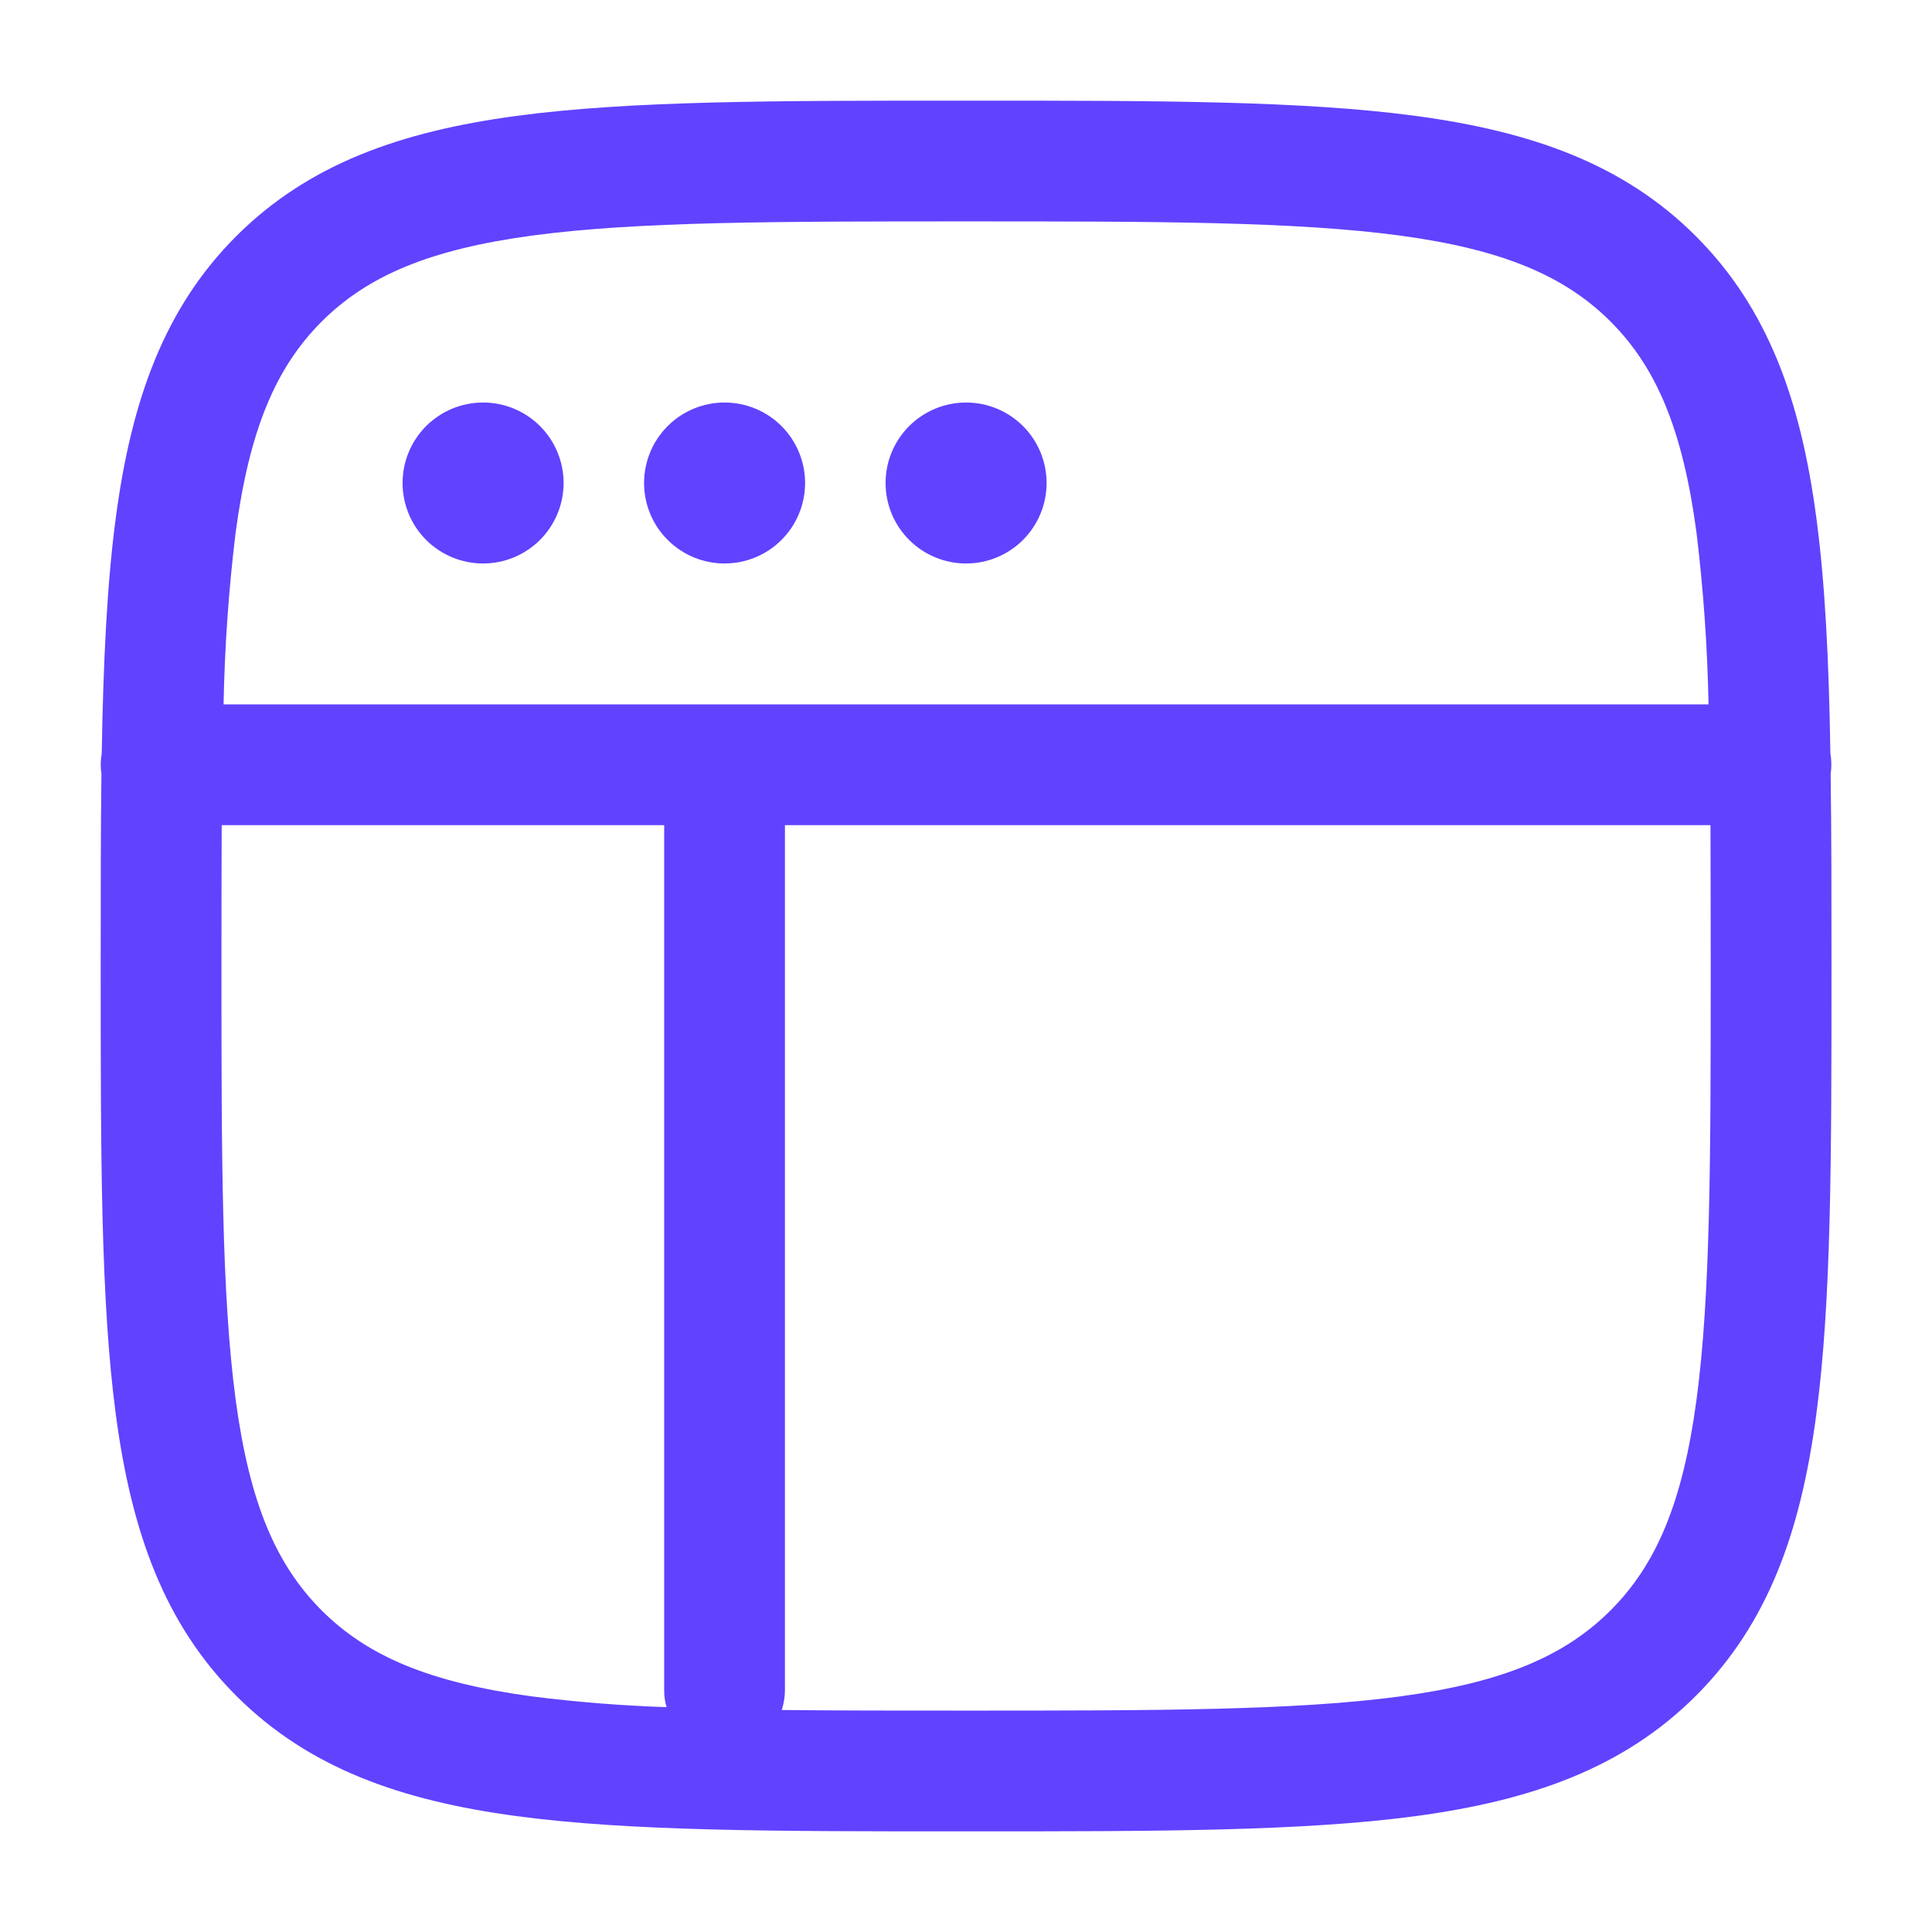
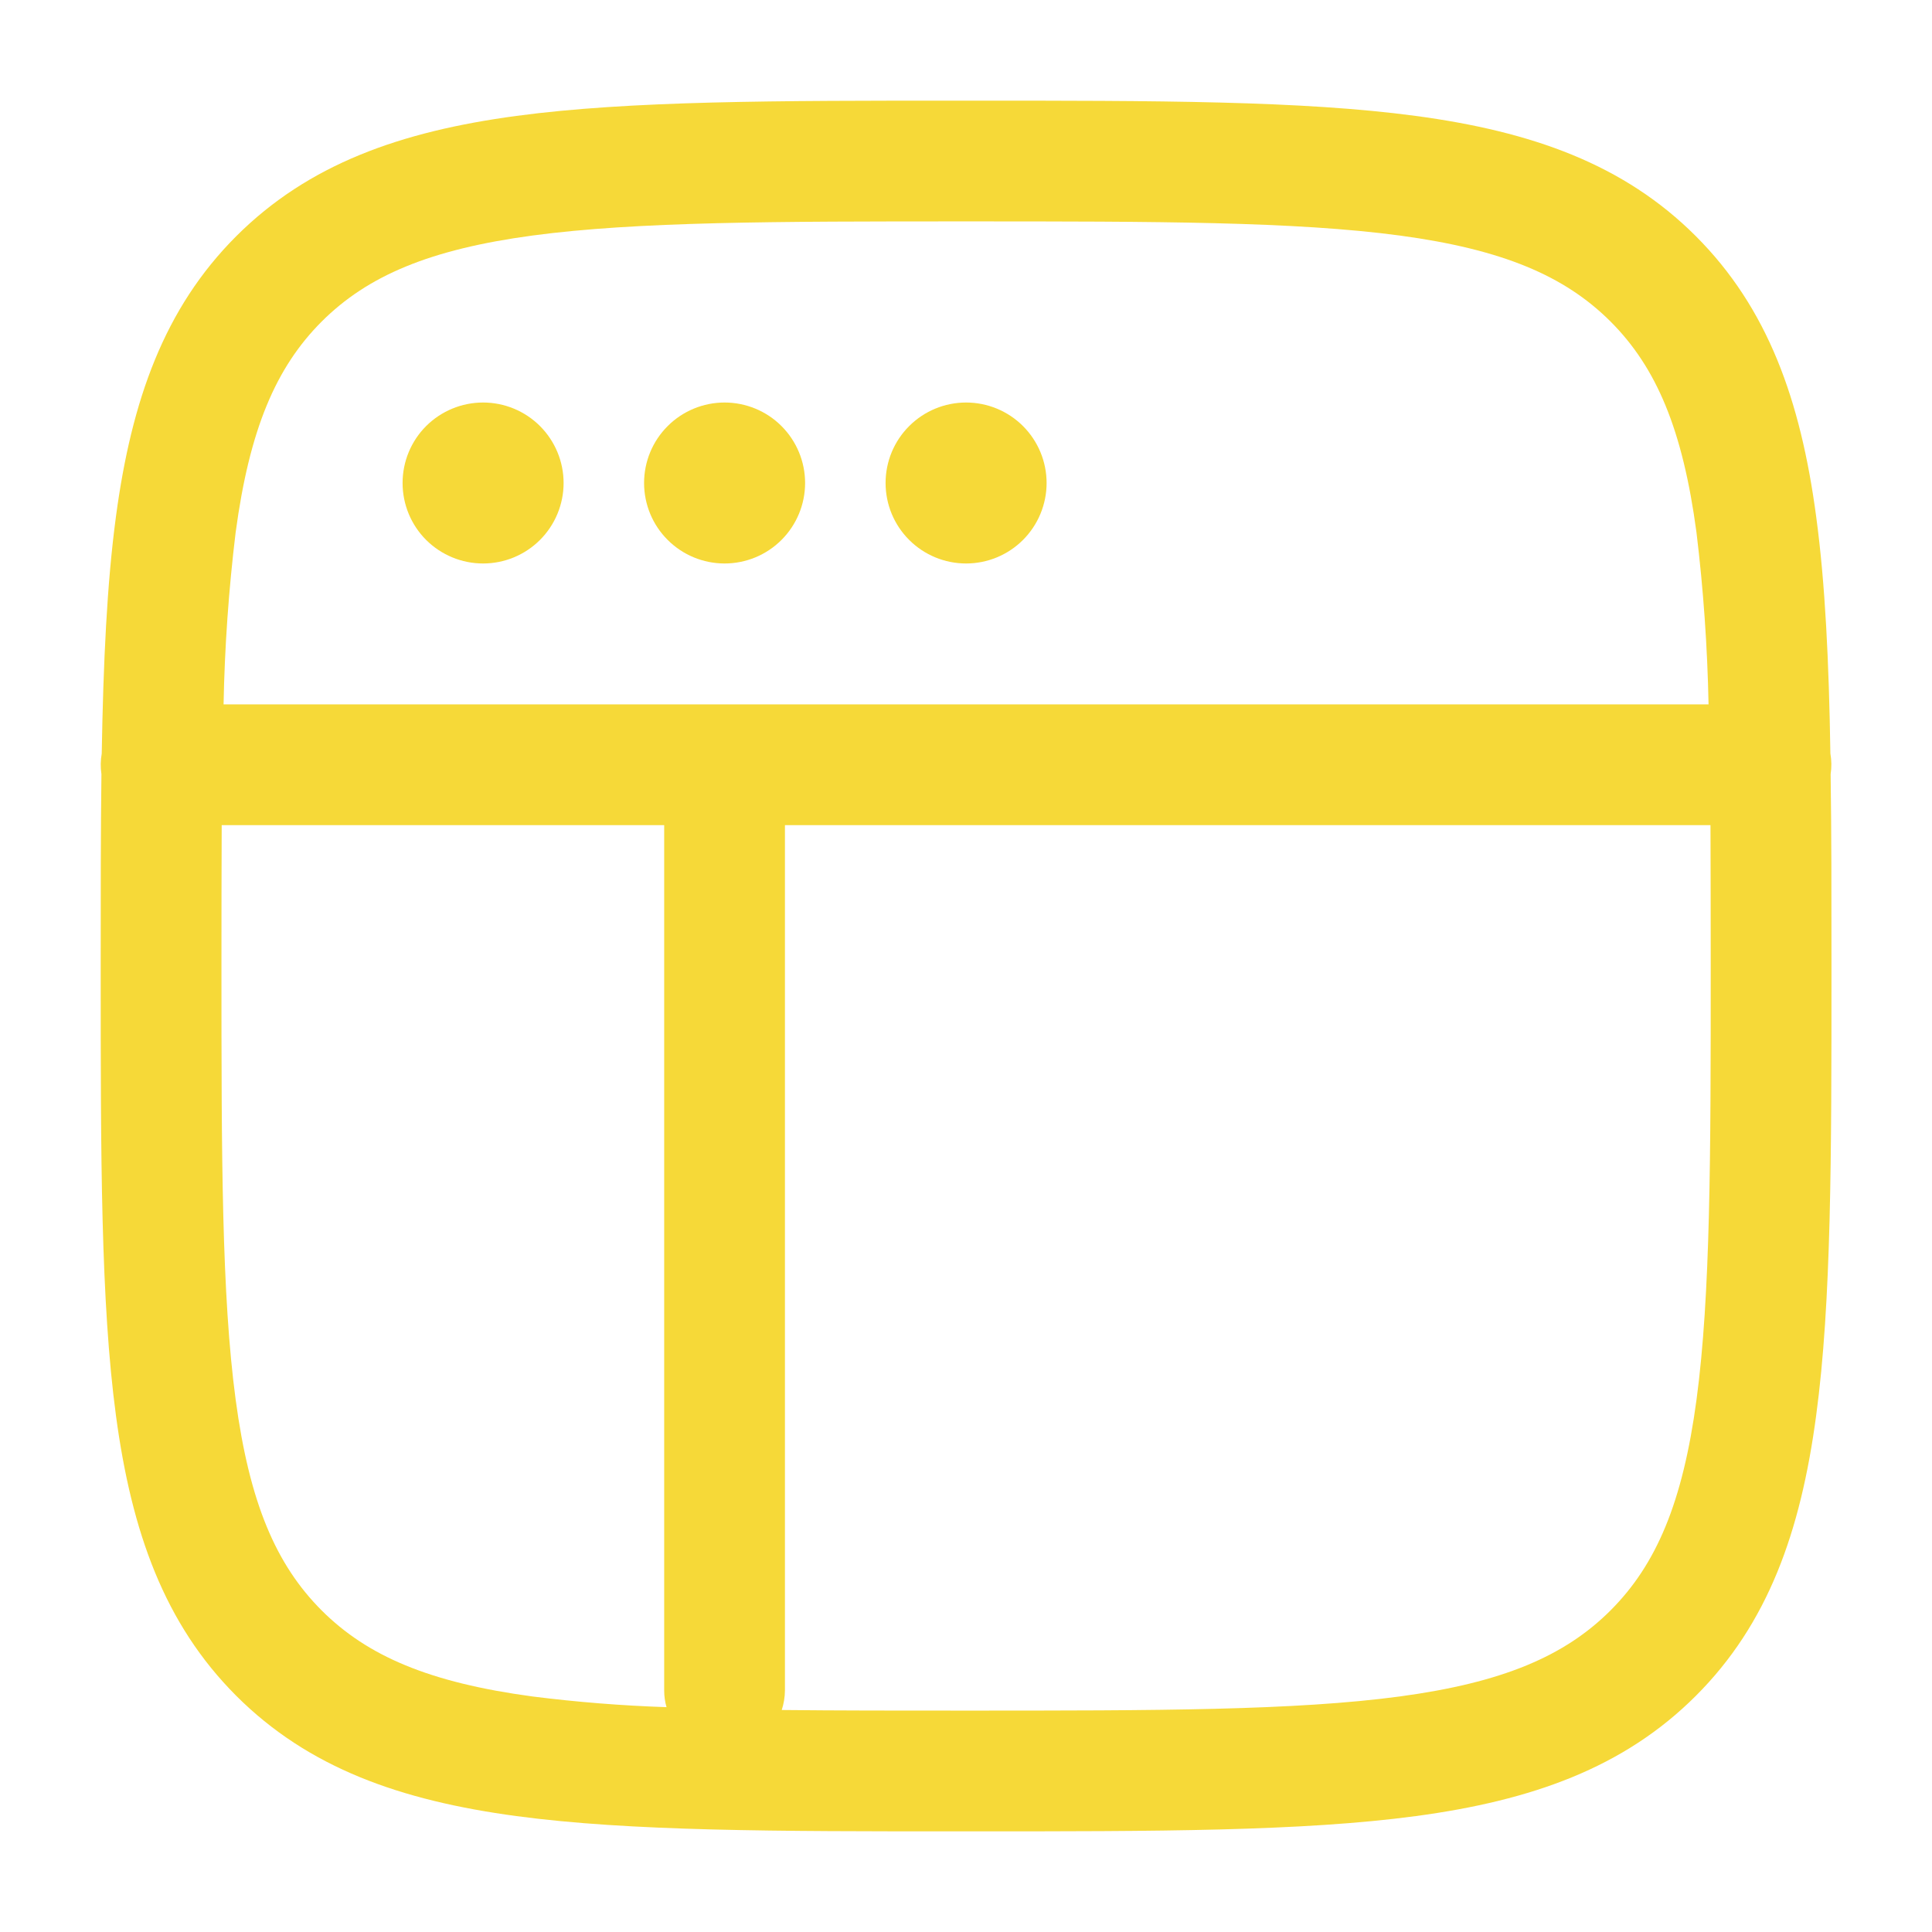
<svg xmlns="http://www.w3.org/2000/svg" width="32" height="32" viewBox="0 0 32 32" fill="none">
-   <path d="M9.335 8C9.335 8.354 9.194 8.693 8.944 8.943C8.694 9.193 8.355 9.333 8.001 9.333C7.648 9.333 7.309 9.193 7.058 8.943C6.808 8.693 6.668 8.354 6.668 8C6.668 7.646 6.808 7.307 7.058 7.057C7.309 6.807 7.648 6.667 8.001 6.667C8.355 6.667 8.694 6.807 8.944 7.057C9.194 7.307 9.335 7.646 9.335 8ZM13.335 8C13.335 8.354 13.194 8.693 12.944 8.943C12.694 9.193 12.355 9.333 12.001 9.333C11.648 9.333 11.309 9.193 11.059 8.943C10.808 8.693 10.668 8.354 10.668 8C10.668 7.646 10.808 7.307 11.059 7.057C11.309 6.807 11.648 6.667 12.001 6.667C12.355 6.667 12.694 6.807 12.944 7.057C13.194 7.307 13.335 7.646 13.335 8ZM16.001 9.333C16.355 9.333 16.694 9.193 16.944 8.943C17.194 8.693 17.335 8.354 17.335 8C17.335 7.646 17.194 7.307 16.944 7.057C16.694 6.807 16.355 6.667 16.001 6.667C15.648 6.667 15.309 6.807 15.059 7.057C14.808 7.307 14.668 7.646 14.668 8C14.668 8.354 14.808 8.693 15.059 8.943C15.309 9.193 15.648 9.333 16.001 9.333Z" fill="#6142FF" />
-   <path fill-rule="evenodd" clip-rule="evenodd" d="M15.925 1.667C12.847 1.667 10.435 1.667 8.552 1.92C6.627 2.179 5.107 2.72 3.913 3.912C2.72 5.105 2.18 6.625 1.921 8.552C1.771 9.667 1.711 10.967 1.685 12.481C1.665 12.594 1.663 12.709 1.68 12.823C1.668 13.773 1.668 14.804 1.668 15.924V16.076C1.668 19.155 1.668 21.567 1.921 23.449C2.18 25.375 2.721 26.895 3.913 28.088C5.107 29.281 6.627 29.821 8.553 30.08C10.435 30.333 12.847 30.333 15.925 30.333H16.077C19.156 30.333 21.568 30.333 23.451 30.08C25.376 29.821 26.896 29.28 28.089 28.088C29.283 26.895 29.823 25.375 30.081 23.448C30.335 21.567 30.335 19.155 30.335 16.076V15.924C30.335 14.804 30.335 13.773 30.321 12.823C30.338 12.709 30.337 12.594 30.317 12.481C30.293 10.967 30.232 9.667 30.081 8.552C29.823 6.625 29.281 5.105 28.089 3.912C26.896 2.719 25.376 2.179 23.449 1.92C21.568 1.667 19.156 1.667 16.077 1.667H15.925ZM3.668 16C3.668 15.163 3.669 14.385 3.672 13.667H11.001V28C11.001 28.096 11.014 28.188 11.04 28.276C10.298 28.251 9.557 28.192 8.82 28.099C7.115 27.869 6.087 27.432 5.327 26.673C4.568 25.913 4.132 24.887 3.903 23.181C3.671 21.448 3.668 19.171 3.668 16ZM12.948 28.323C13.864 28.333 14.876 28.333 16.001 28.333C19.172 28.333 21.449 28.331 23.183 28.099C24.888 27.869 25.916 27.432 26.676 26.673C27.435 25.913 27.871 24.887 28.1 23.181C28.332 21.448 28.335 19.171 28.335 16C28.335 15.163 28.333 14.385 28.331 13.667H13.001V28C13 28.11 12.982 28.218 12.948 28.323ZM3.903 8.819C3.788 9.764 3.721 10.715 3.703 11.667H28.299C28.28 10.715 28.214 9.764 28.099 8.819C27.871 7.113 27.435 6.085 26.675 5.325C25.915 4.567 24.888 4.131 23.183 3.901C21.449 3.669 19.172 3.667 16.001 3.667C12.831 3.667 10.553 3.669 8.82 3.901C7.115 4.131 6.087 4.568 5.327 5.327C4.568 6.087 4.132 7.113 3.903 8.819Z" fill="#6142FF" />
+   <path d="M9.335 8C9.335 8.354 9.194 8.693 8.944 8.943C8.694 9.193 8.355 9.333 8.001 9.333C7.648 9.333 7.309 9.193 7.058 8.943C6.808 8.693 6.668 8.354 6.668 8C6.668 7.646 6.808 7.307 7.058 7.057C7.309 6.807 7.648 6.667 8.001 6.667C8.355 6.667 8.694 6.807 8.944 7.057C9.194 7.307 9.335 7.646 9.335 8ZM13.335 8C13.335 8.354 13.194 8.693 12.944 8.943C12.694 9.193 12.355 9.333 12.001 9.333C11.648 9.333 11.309 9.193 11.059 8.943C10.808 8.693 10.668 8.354 10.668 8C10.668 7.646 10.808 7.307 11.059 7.057C11.309 6.807 11.648 6.667 12.001 6.667C12.355 6.667 12.694 6.807 12.944 7.057C13.194 7.307 13.335 7.646 13.335 8ZM16.001 9.333C16.355 9.333 16.694 9.193 16.944 8.943C17.194 8.693 17.335 8.354 17.335 8C17.335 7.646 17.194 7.307 16.944 7.057C16.694 6.807 16.355 6.667 16.001 6.667C15.648 6.667 15.309 6.807 15.059 7.057C14.808 7.307 14.668 7.646 14.668 8C14.668 8.354 14.808 8.693 15.059 8.943C15.309 9.193 15.648 9.333 16.001 9.333Z" fill="#F6D938" />
+   <path fill-rule="evenodd" clip-rule="evenodd" d="M15.925 1.667C12.847 1.667 10.435 1.667 8.552 1.92C6.627 2.179 5.107 2.72 3.913 3.912C2.72 5.105 2.18 6.625 1.921 8.552C1.771 9.667 1.711 10.967 1.685 12.481C1.665 12.594 1.663 12.709 1.68 12.823C1.668 13.773 1.668 14.804 1.668 15.924V16.076C1.668 19.155 1.668 21.567 1.921 23.449C2.18 25.375 2.721 26.895 3.913 28.088C5.107 29.281 6.627 29.821 8.553 30.08C10.435 30.333 12.847 30.333 15.925 30.333H16.077C19.156 30.333 21.568 30.333 23.451 30.08C25.376 29.821 26.896 29.28 28.089 28.088C29.283 26.895 29.823 25.375 30.081 23.448C30.335 21.567 30.335 19.155 30.335 16.076V15.924C30.335 14.804 30.335 13.773 30.321 12.823C30.338 12.709 30.337 12.594 30.317 12.481C30.293 10.967 30.232 9.667 30.081 8.552C29.823 6.625 29.281 5.105 28.089 3.912C26.896 2.719 25.376 2.179 23.449 1.92C21.568 1.667 19.156 1.667 16.077 1.667H15.925ZM3.668 16C3.668 15.163 3.669 14.385 3.672 13.667H11.001V28C11.001 28.096 11.014 28.188 11.04 28.276C10.298 28.251 9.557 28.192 8.82 28.099C7.115 27.869 6.087 27.432 5.327 26.673C4.568 25.913 4.132 24.887 3.903 23.181C3.671 21.448 3.668 19.171 3.668 16ZM12.948 28.323C13.864 28.333 14.876 28.333 16.001 28.333C19.172 28.333 21.449 28.331 23.183 28.099C24.888 27.869 25.916 27.432 26.676 26.673C27.435 25.913 27.871 24.887 28.1 23.181C28.332 21.448 28.335 19.171 28.335 16C28.335 15.163 28.333 14.385 28.331 13.667H13.001V28C13 28.11 12.982 28.218 12.948 28.323ZM3.903 8.819C3.788 9.764 3.721 10.715 3.703 11.667H28.299C28.28 10.715 28.214 9.764 28.099 8.819C27.871 7.113 27.435 6.085 26.675 5.325C25.915 4.567 24.888 4.131 23.183 3.901C21.449 3.669 19.172 3.667 16.001 3.667C12.831 3.667 10.553 3.669 8.82 3.901C7.115 4.131 6.087 4.568 5.327 5.327C4.568 6.087 4.132 7.113 3.903 8.819Z" fill="#F6D938" />
</svg>
